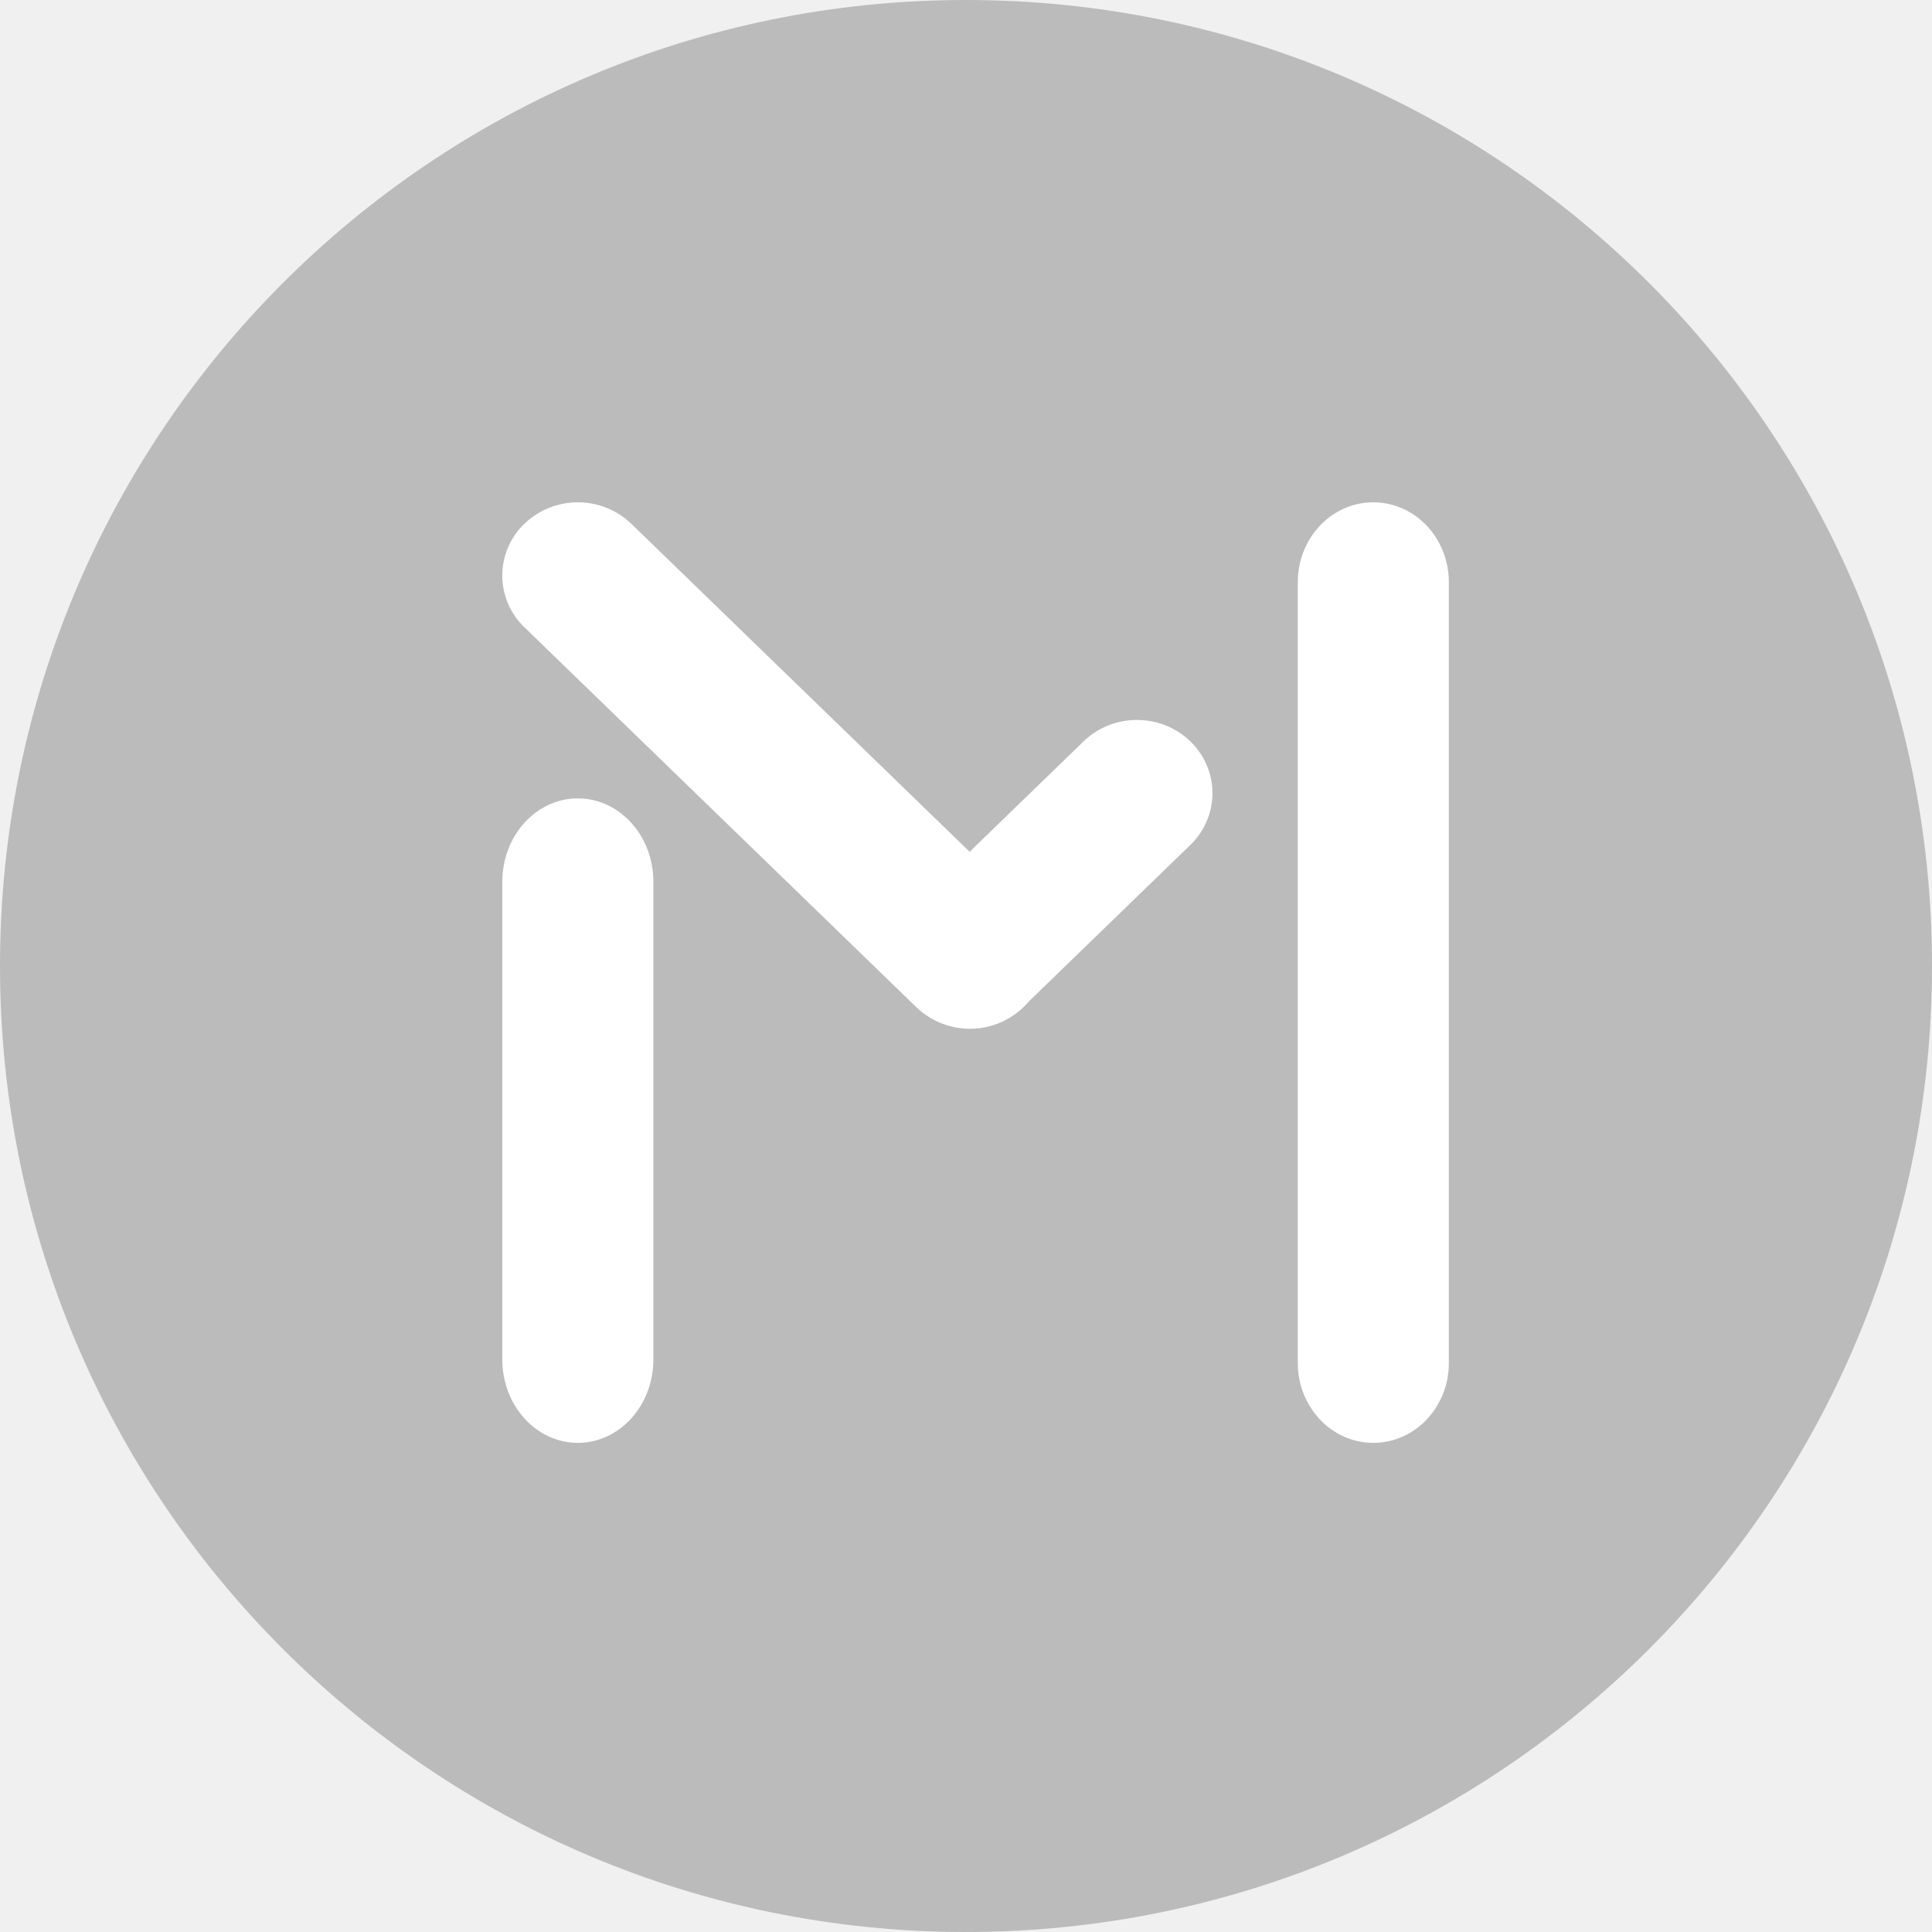
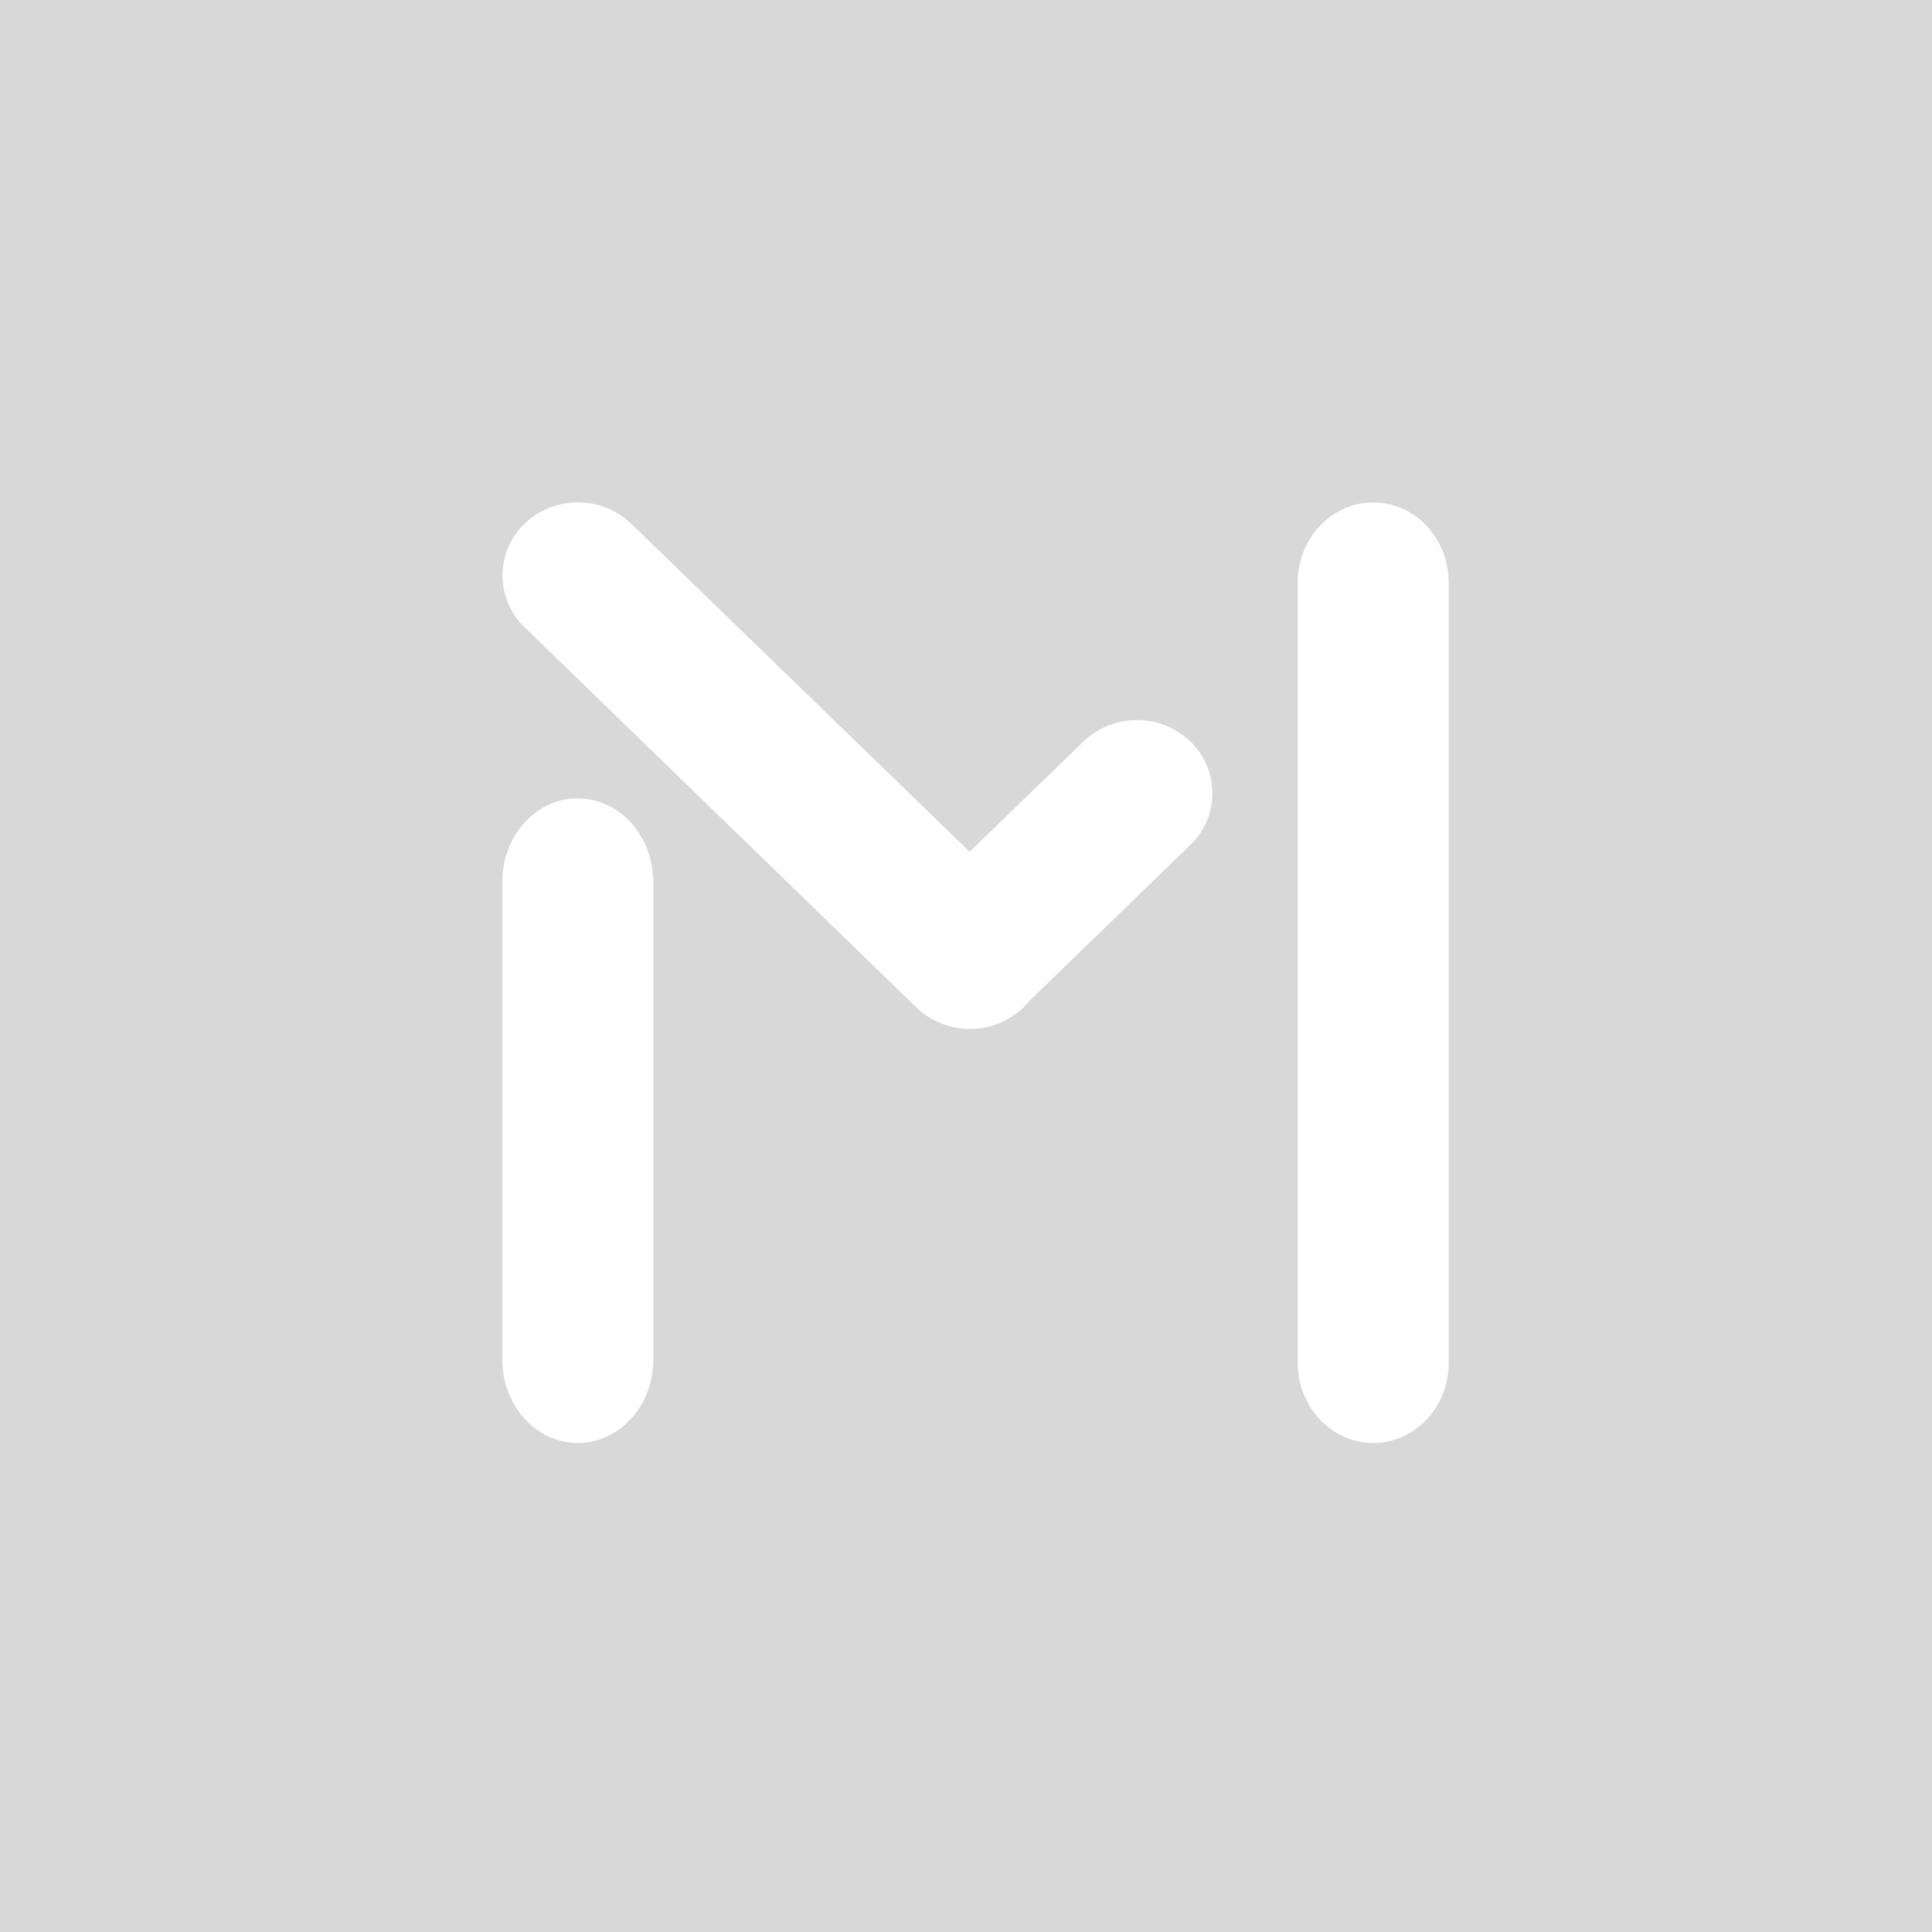
- <svg xmlns="http://www.w3.org/2000/svg" viewBox="0 0 50 50" fill="#bbb">
-   <path d="M25 50c13.807 0 25-11.193 25-25S38.807 0 25 0 0 11.193 0 25s11.193 25 25 25z" />
-   <path d="M25.094 22.044l2.948-2.857c.763-.74 2-.74 2.764 0 .763.74.763 1.94 0 2.68l-4.179 4.05a1.999 1.999 0 01-2.907.154l-10.148-9.837a1.854 1.854 0 010-2.68 2.001 2.001 0 012.765 0l8.757 8.49zm-10.14-1.382c1.08 0 1.955.966 1.955 2.157v12.365c0 1.191-.875 2.157-1.954 2.157-1.08 0-1.955-.966-1.955-2.157V22.819c0-1.191.875-2.157 1.954-2.157zm22.542-5.595c0-1.142-.875-2.067-1.955-2.067s-1.954.925-1.954 2.067v20.207c0 1.142.875 2.067 1.954 2.067 1.08 0 1.955-.925 1.955-2.067V15.067z" fill="#fff" />
+ <svg xmlns="http://www.w3.org/2000/svg" viewBox="0 0 128 128" fill="#D8D8D8">
+   <path d="M0 0h128v128H0z" />
+   <path d="M64.24 56.43l7.55-7.31a5.12 5.12 0 017.07 0 4.75 4.75 0 010 6.86l-10.7 10.37c-.1.13-.23.26-.36.4a5.12 5.12 0 01-7.08 0l-25.97-25.2a4.75 4.75 0 010-6.85 5.12 5.12 0 017.07 0l22.42 21.73zM38.28 52.9c2.77 0 5 2.48 5 5.53v31.65c0 3.05-2.23 5.52-5 5.52-2.76 0-5-2.47-5-5.52V58.42c0-3.05 2.24-5.53 5-5.53zm57.7-14.32c0-2.92-2.23-5.29-5-5.29-2.76 0-5 2.37-5 5.3V90.3c0 2.92 2.24 5.3 5 5.3 2.77 0 5-2.38 5-5.3V38.57z" fill="#fff" />
</svg>
